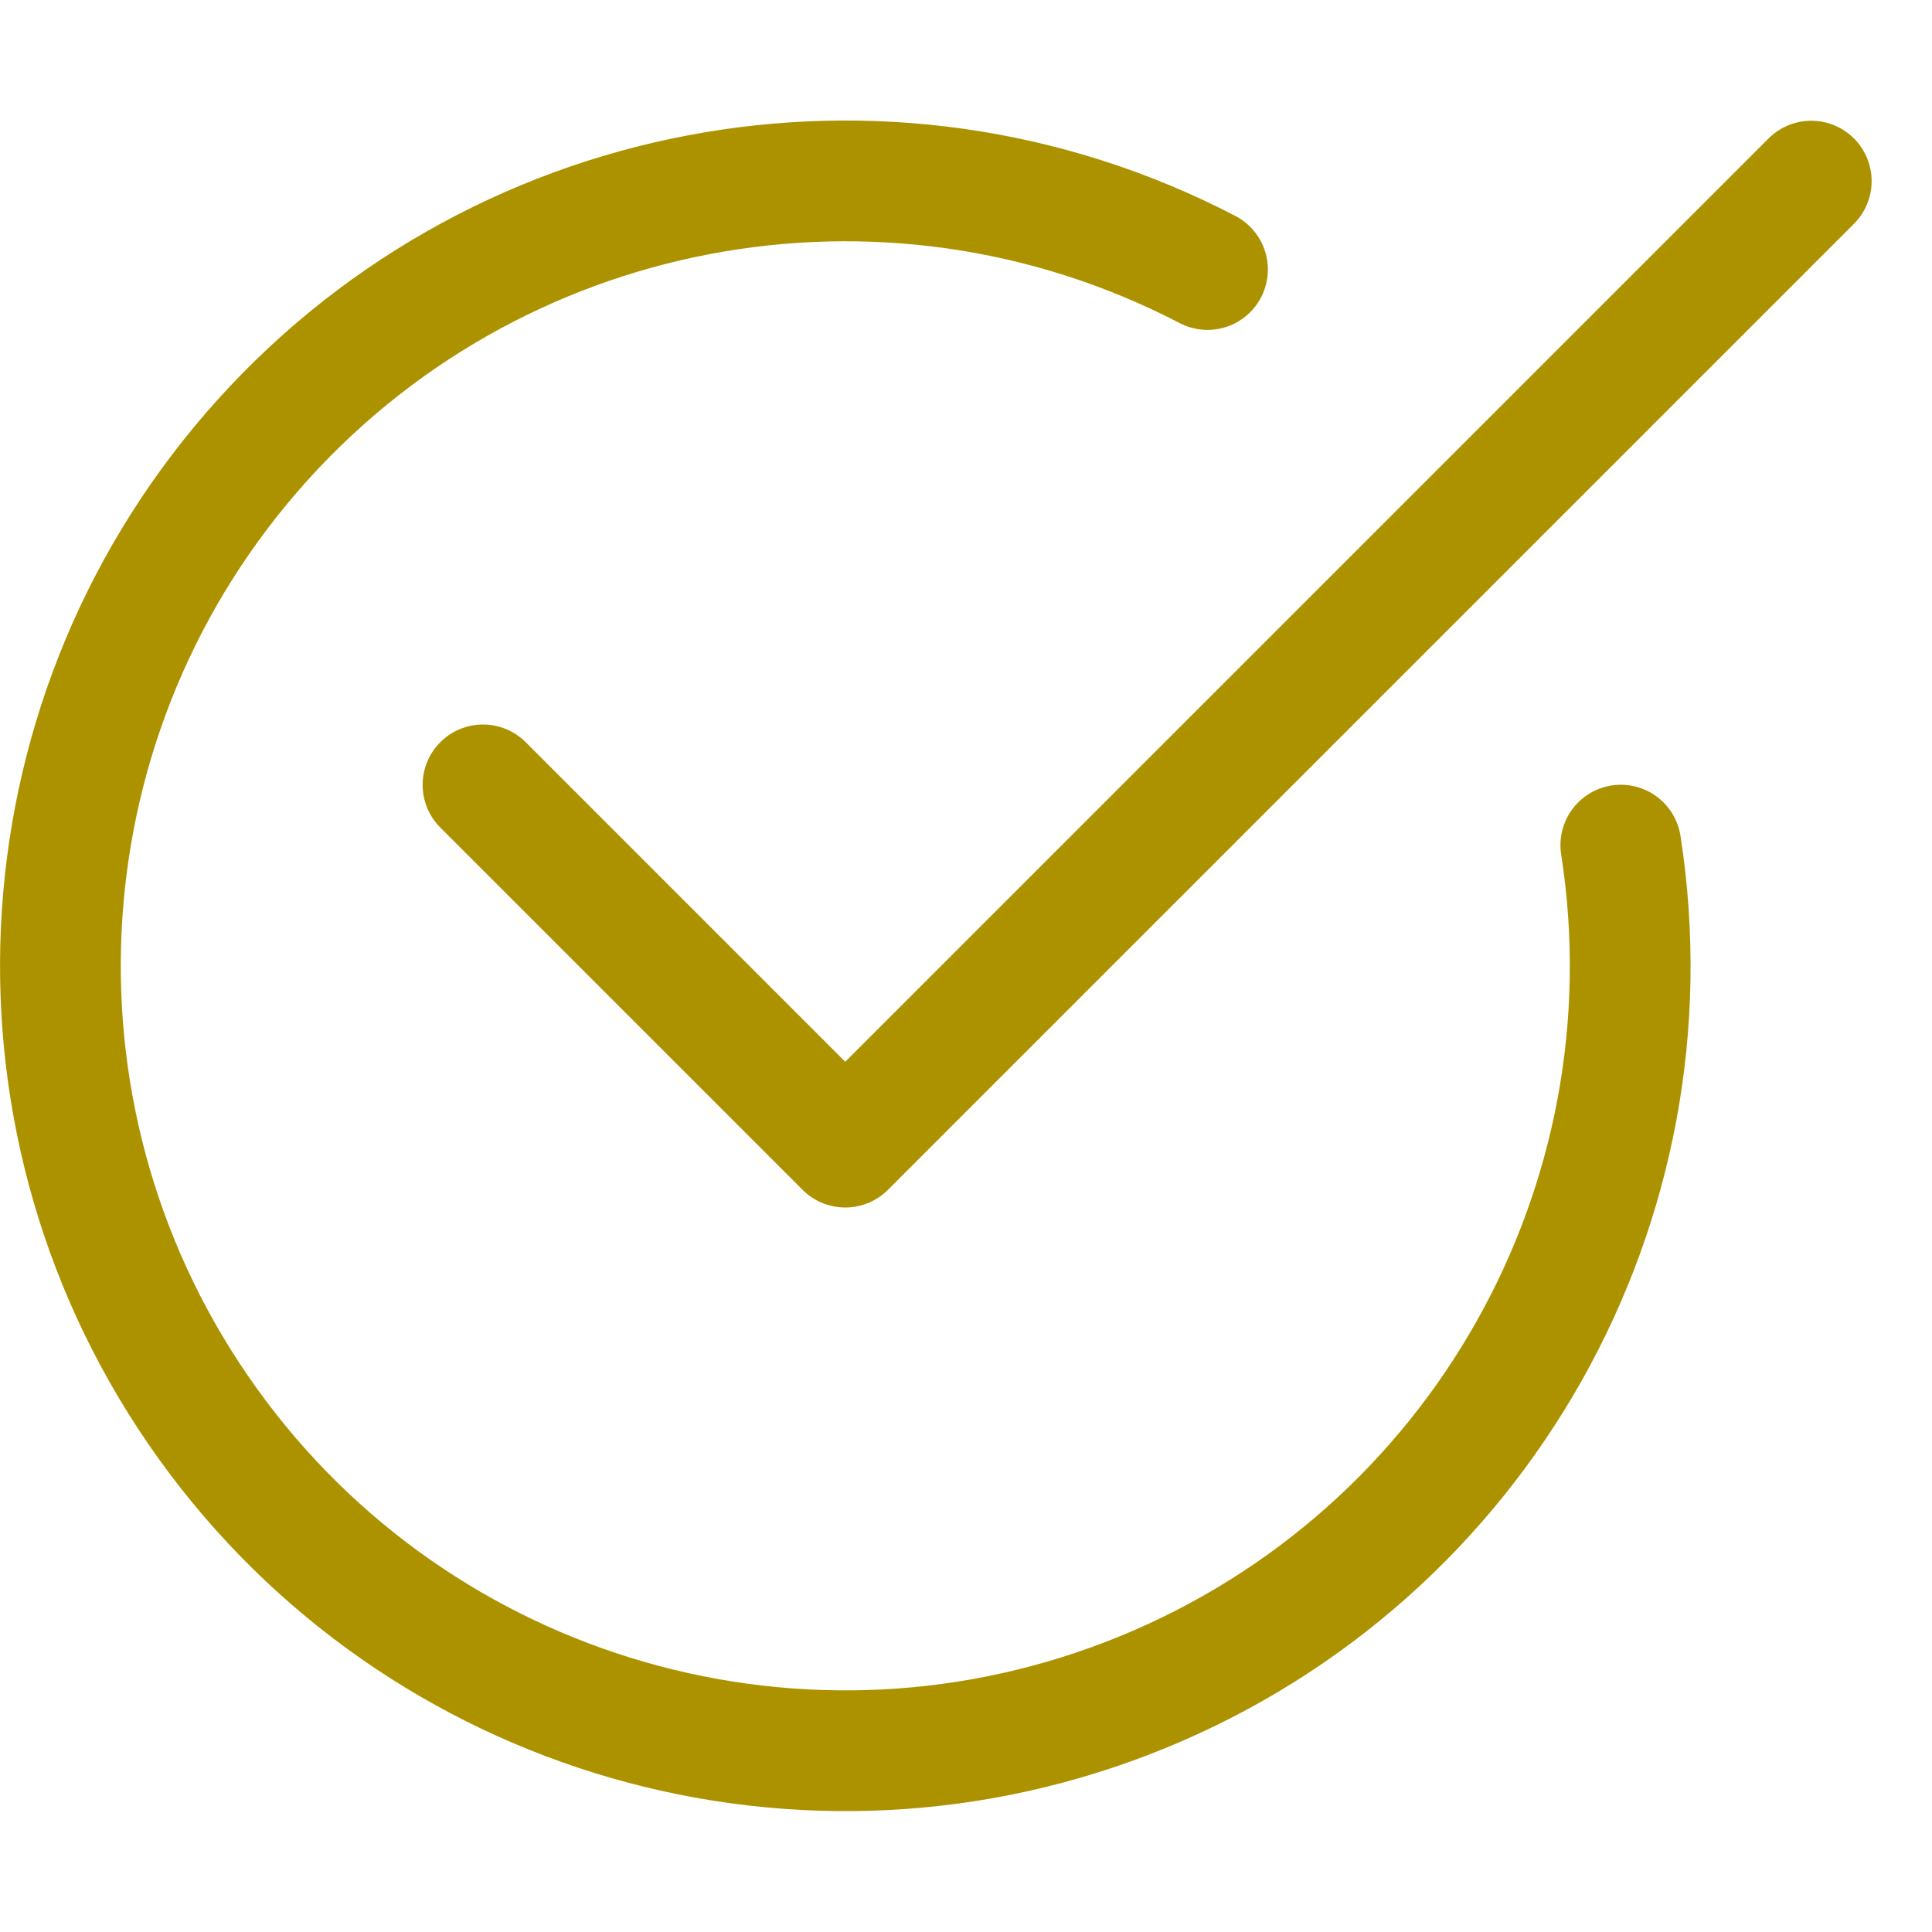
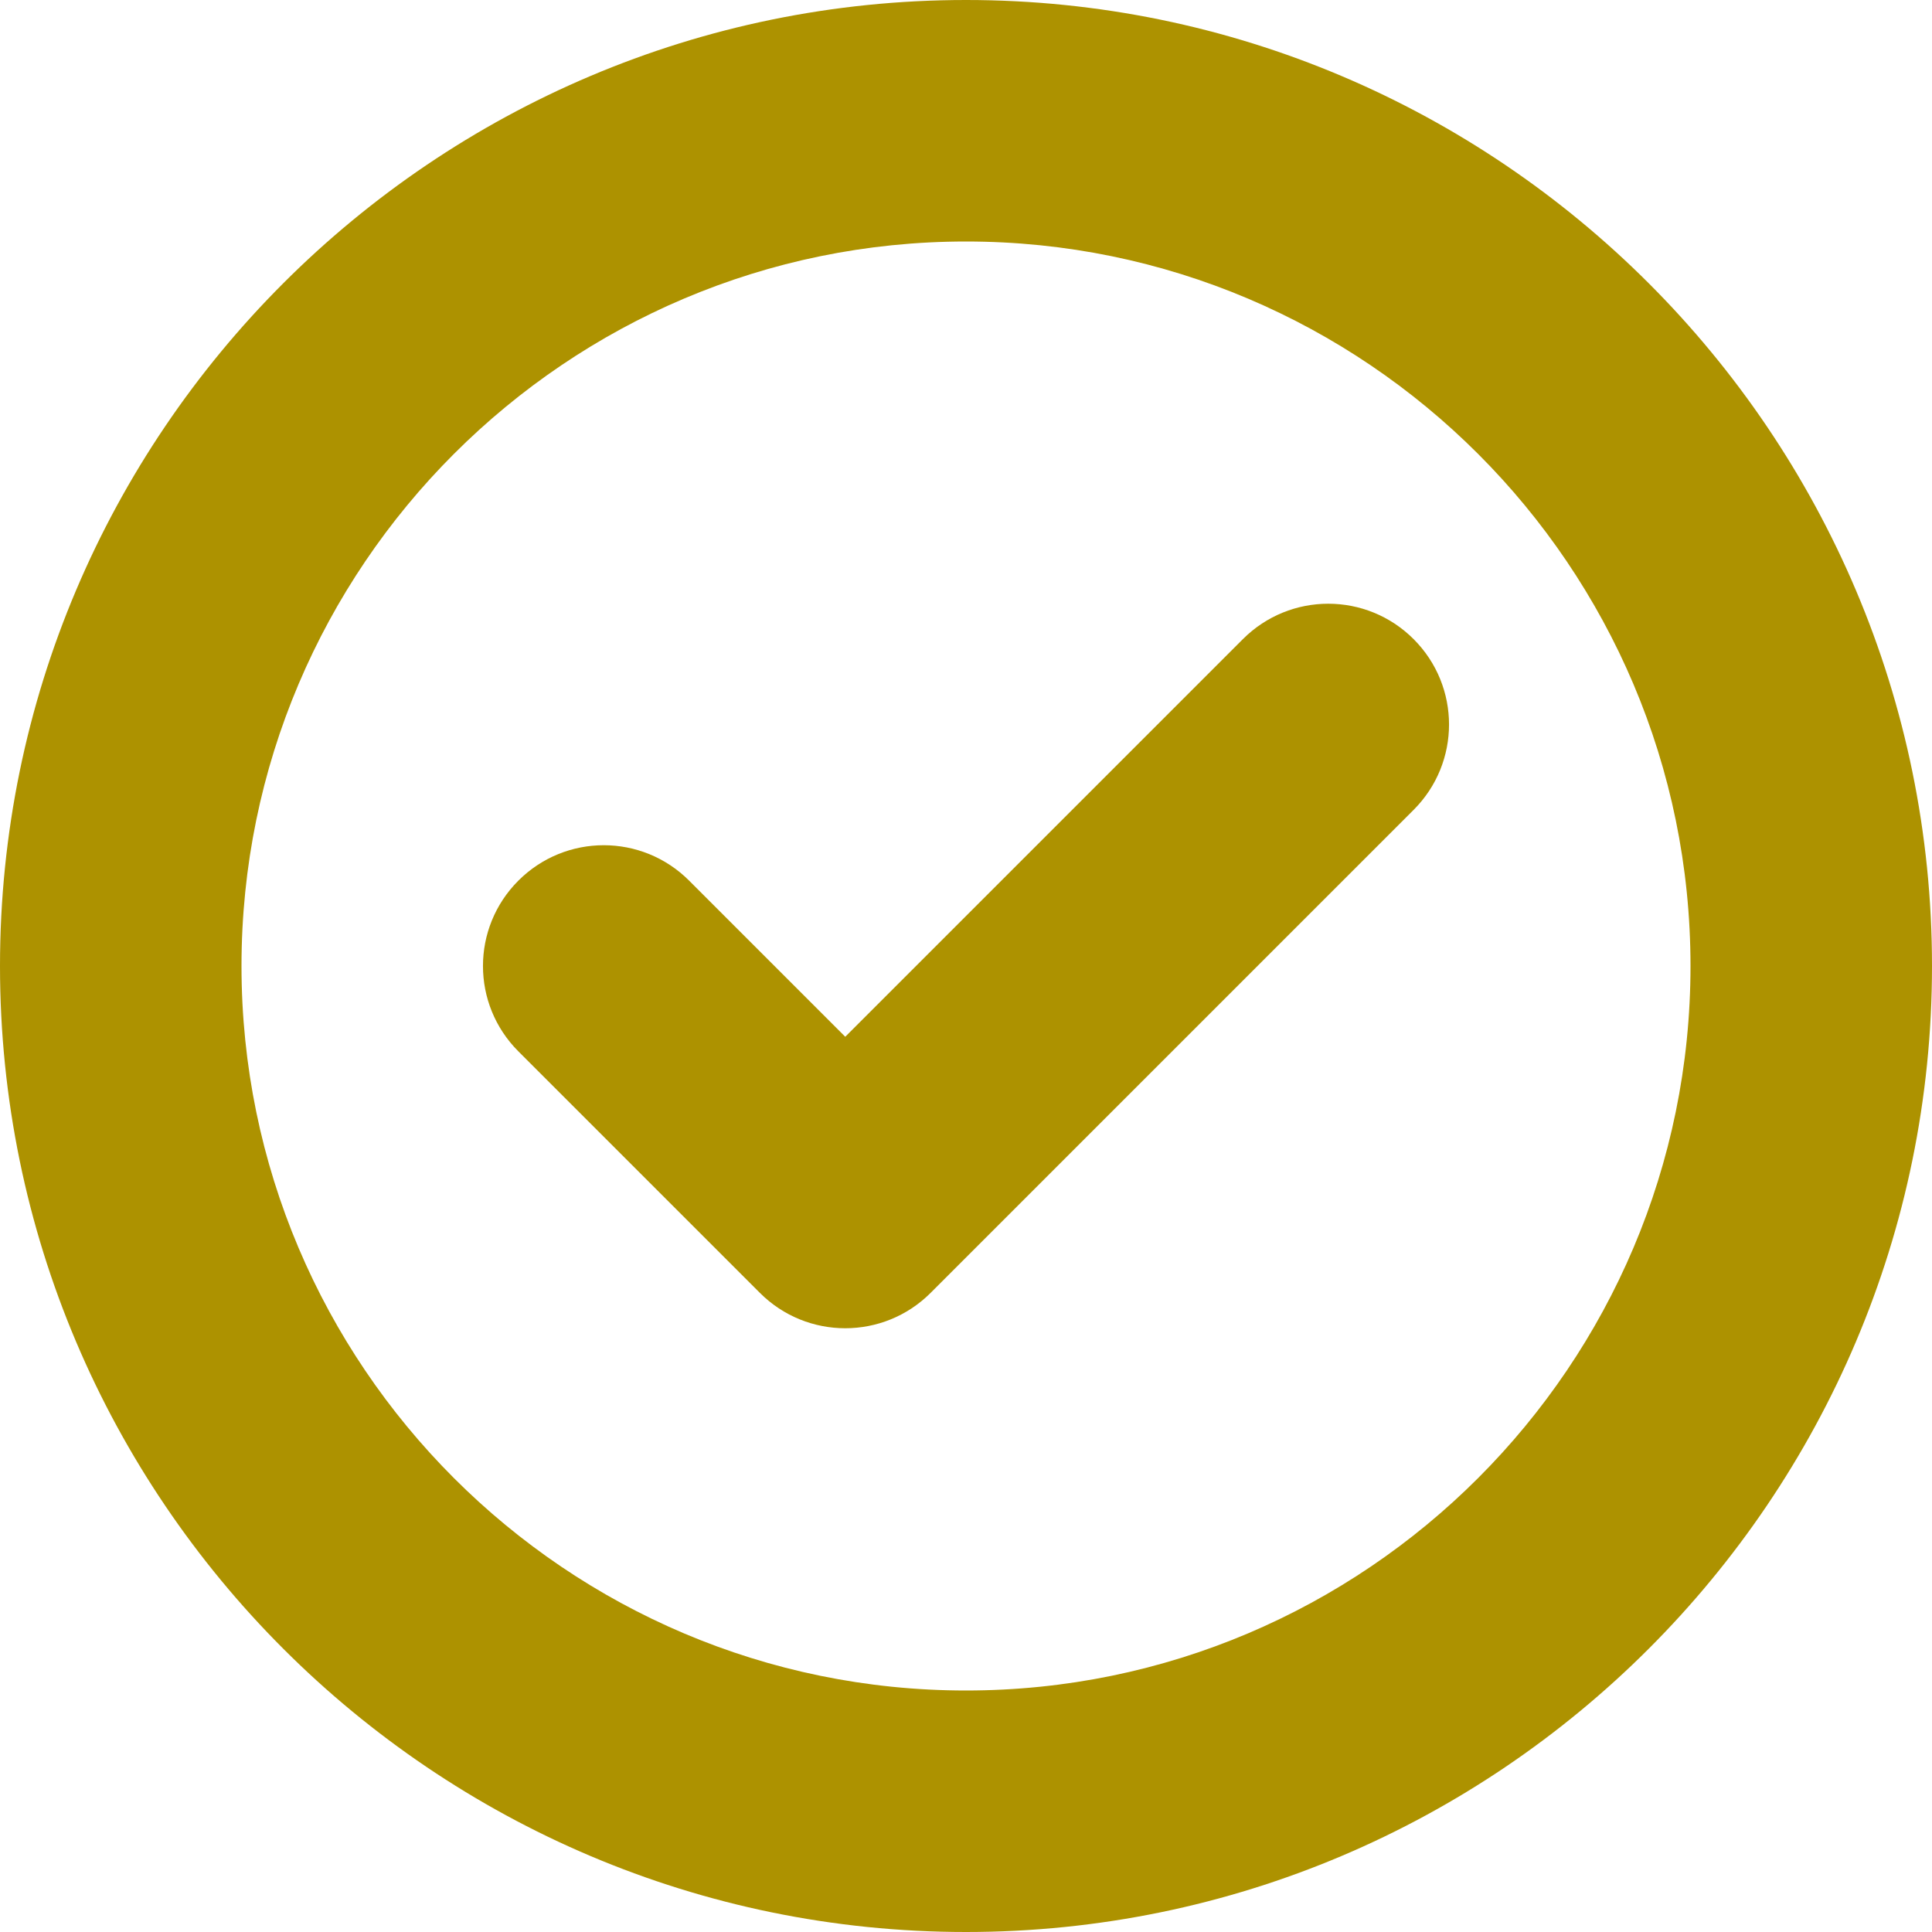
- <svg xmlns="http://www.w3.org/2000/svg" width="16" height="16" fill="none" viewBox="0 0 16 16">
-   <path stroke="#AD9200" stroke-linecap="round" stroke-linejoin="round" d="M13.423 6.999A6.5 6.5 0 1 1 10 2.232" />
-   <path stroke="#AD9200" stroke-linecap="round" stroke-linejoin="round" d="m4 6.5 3 3 8-8" />
+ <svg xmlns="http://www.w3.org/2000/svg" width="16" height="16" viewBox="0 0 16 16">
+   <g class="nc-icon-wrapper" fill="#ad9200">
+     <path d="M8,0C3.589,0,0,3.589,0,8s3.589,8,8,8,8-3.589,8-8S12.411,0,8,0Zm0,14c-3.309,0-6-2.691-6-6S4.691,2,8,2s6,2.691,6,6-2.691,6-6,6Z" fill="#ad9200" />
+     <path data-color="color-2" d="M7,11c-.256,0-.512-.098-.707-.293l-2-2c-.391-.391-.391-1.023,0-1.414s1.023-.391,1.414,0l1.293,1.293,3.293-3.293c.391-.391,1.023-.391,1.414,0s.391,1.023,0,1.414l-4,4c-.195,.195-.451,.293-.707,.293Z" fill="#ad9200" />
+   </g>
</svg>
